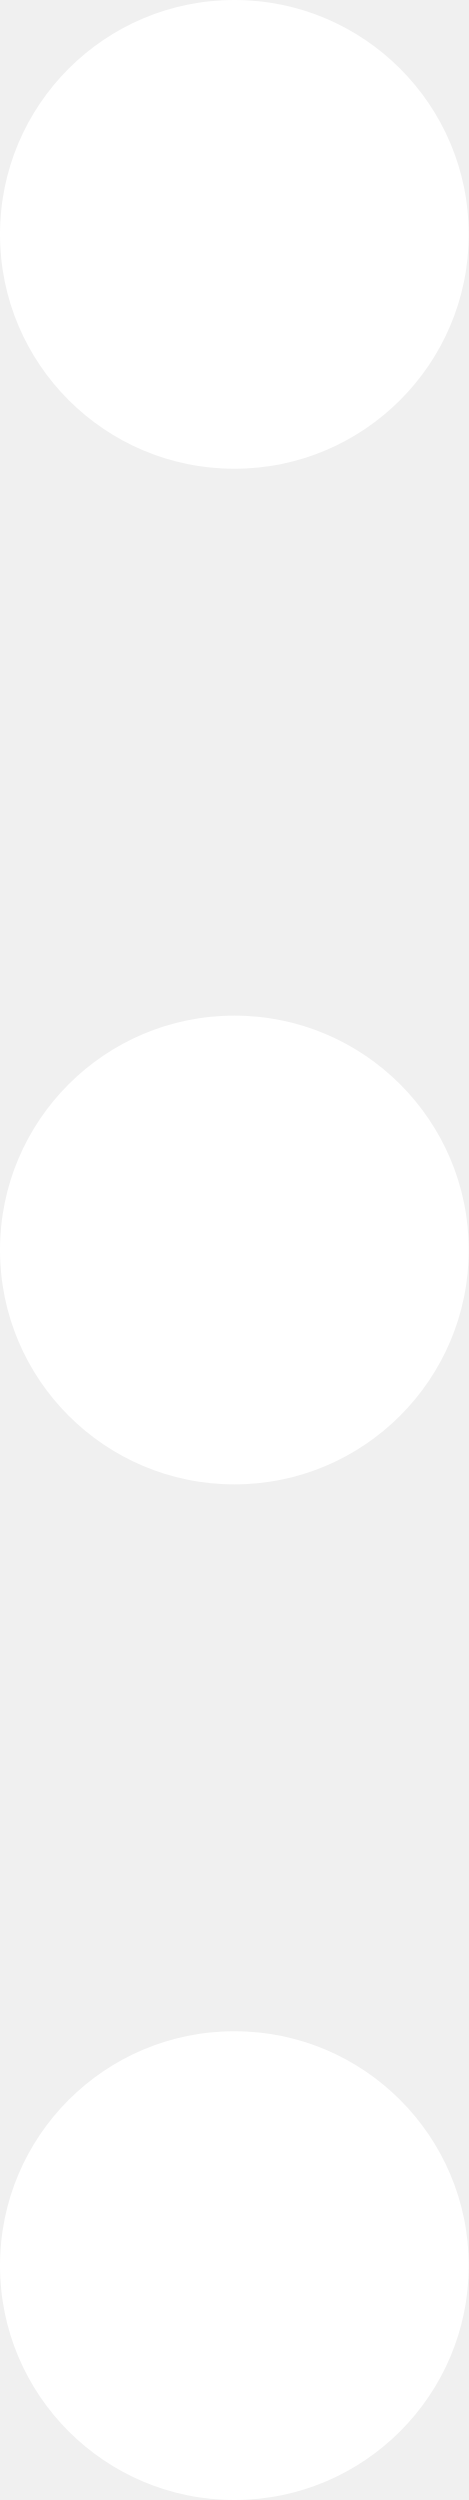
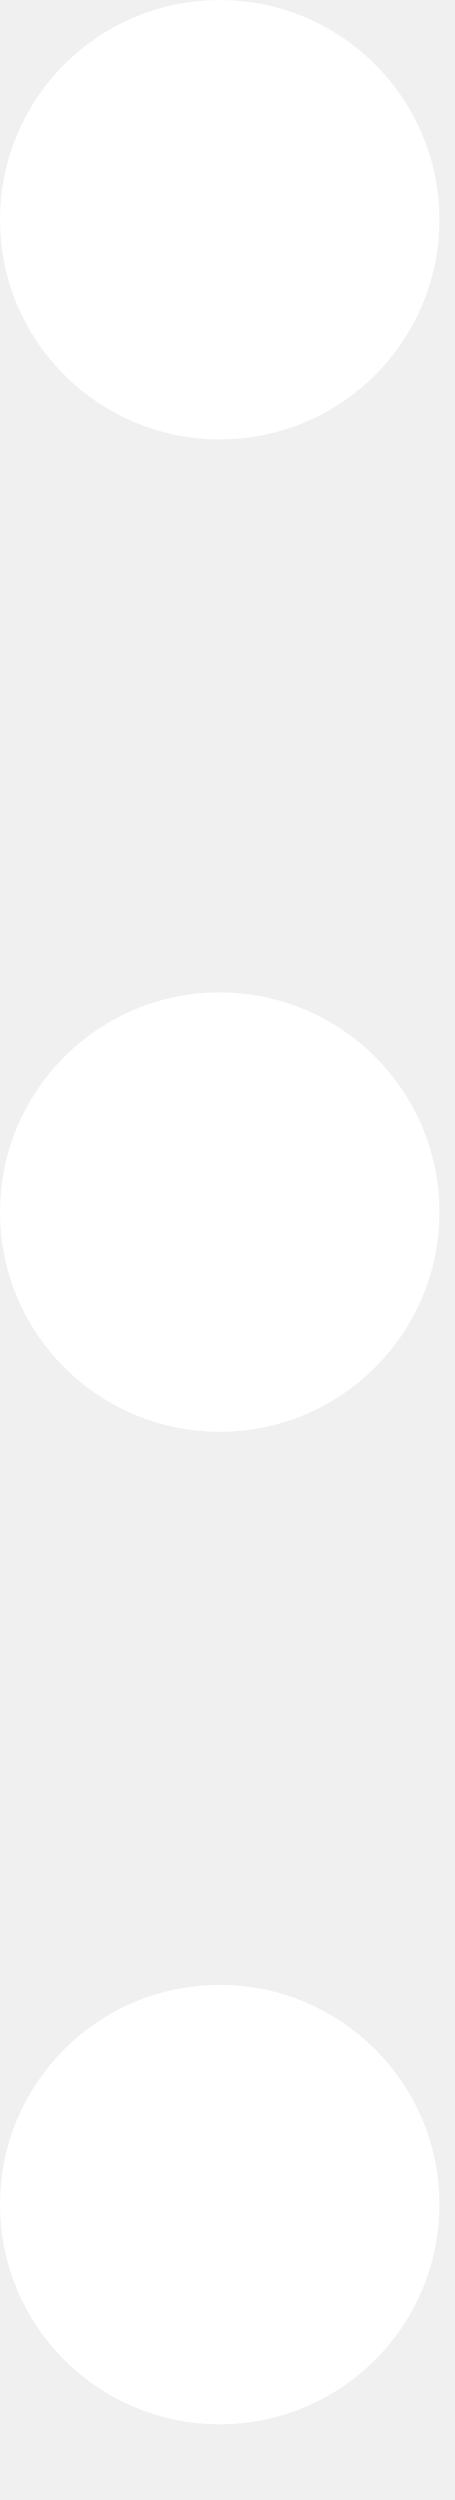
- <svg xmlns="http://www.w3.org/2000/svg" id="Union_1" data-name="Union 1" width="3" height="16" viewBox="0 0 3 16">
-   <circle id="Ellipse_3" data-name="Ellipse 3" cx="1.5" cy="1.5" r="1.5" fill="#fff" />
-   <circle id="Ellipse_4" data-name="Ellipse 4" cx="1.5" cy="1.5" r="1.5" transform="translate(0 6.5)" fill="#fff" />
-   <circle id="Ellipse_5" data-name="Ellipse 5" cx="1.5" cy="1.5" r="1.5" transform="translate(0 13)" fill="#fff" />
+ <svg xmlns="http://www.w3.org/2000/svg" width="4" height="22" viewBox="0 0 4 22" fill="none">
+   <path d="M1.933 3.867C3.001 3.867 3.867 3.001 3.867 1.933C3.867 0.866 3.001 0 1.933 0C0.866 0 0 0.866 0 1.933C0 3.001 0.866 3.867 1.933 3.867Z" fill="#fff" />
+   <path d="M1.933 12.6C3.001 12.6 3.867 11.735 3.867 10.667C3.867 9.599 3.001 8.733 1.933 8.733C0.866 8.733 0 9.599 0 10.667C0 11.735 0.866 12.6 1.933 12.6Z" fill="#fff" />
+   <path d="M1.933 21.334C3.001 21.334 3.867 20.468 3.867 19.4C3.867 18.332 3.001 17.467 1.933 17.467C0.866 17.467 0 18.332 0 19.4C0 20.468 0.866 21.334 1.933 21.334Z" fill="#fff" />
</svg>
